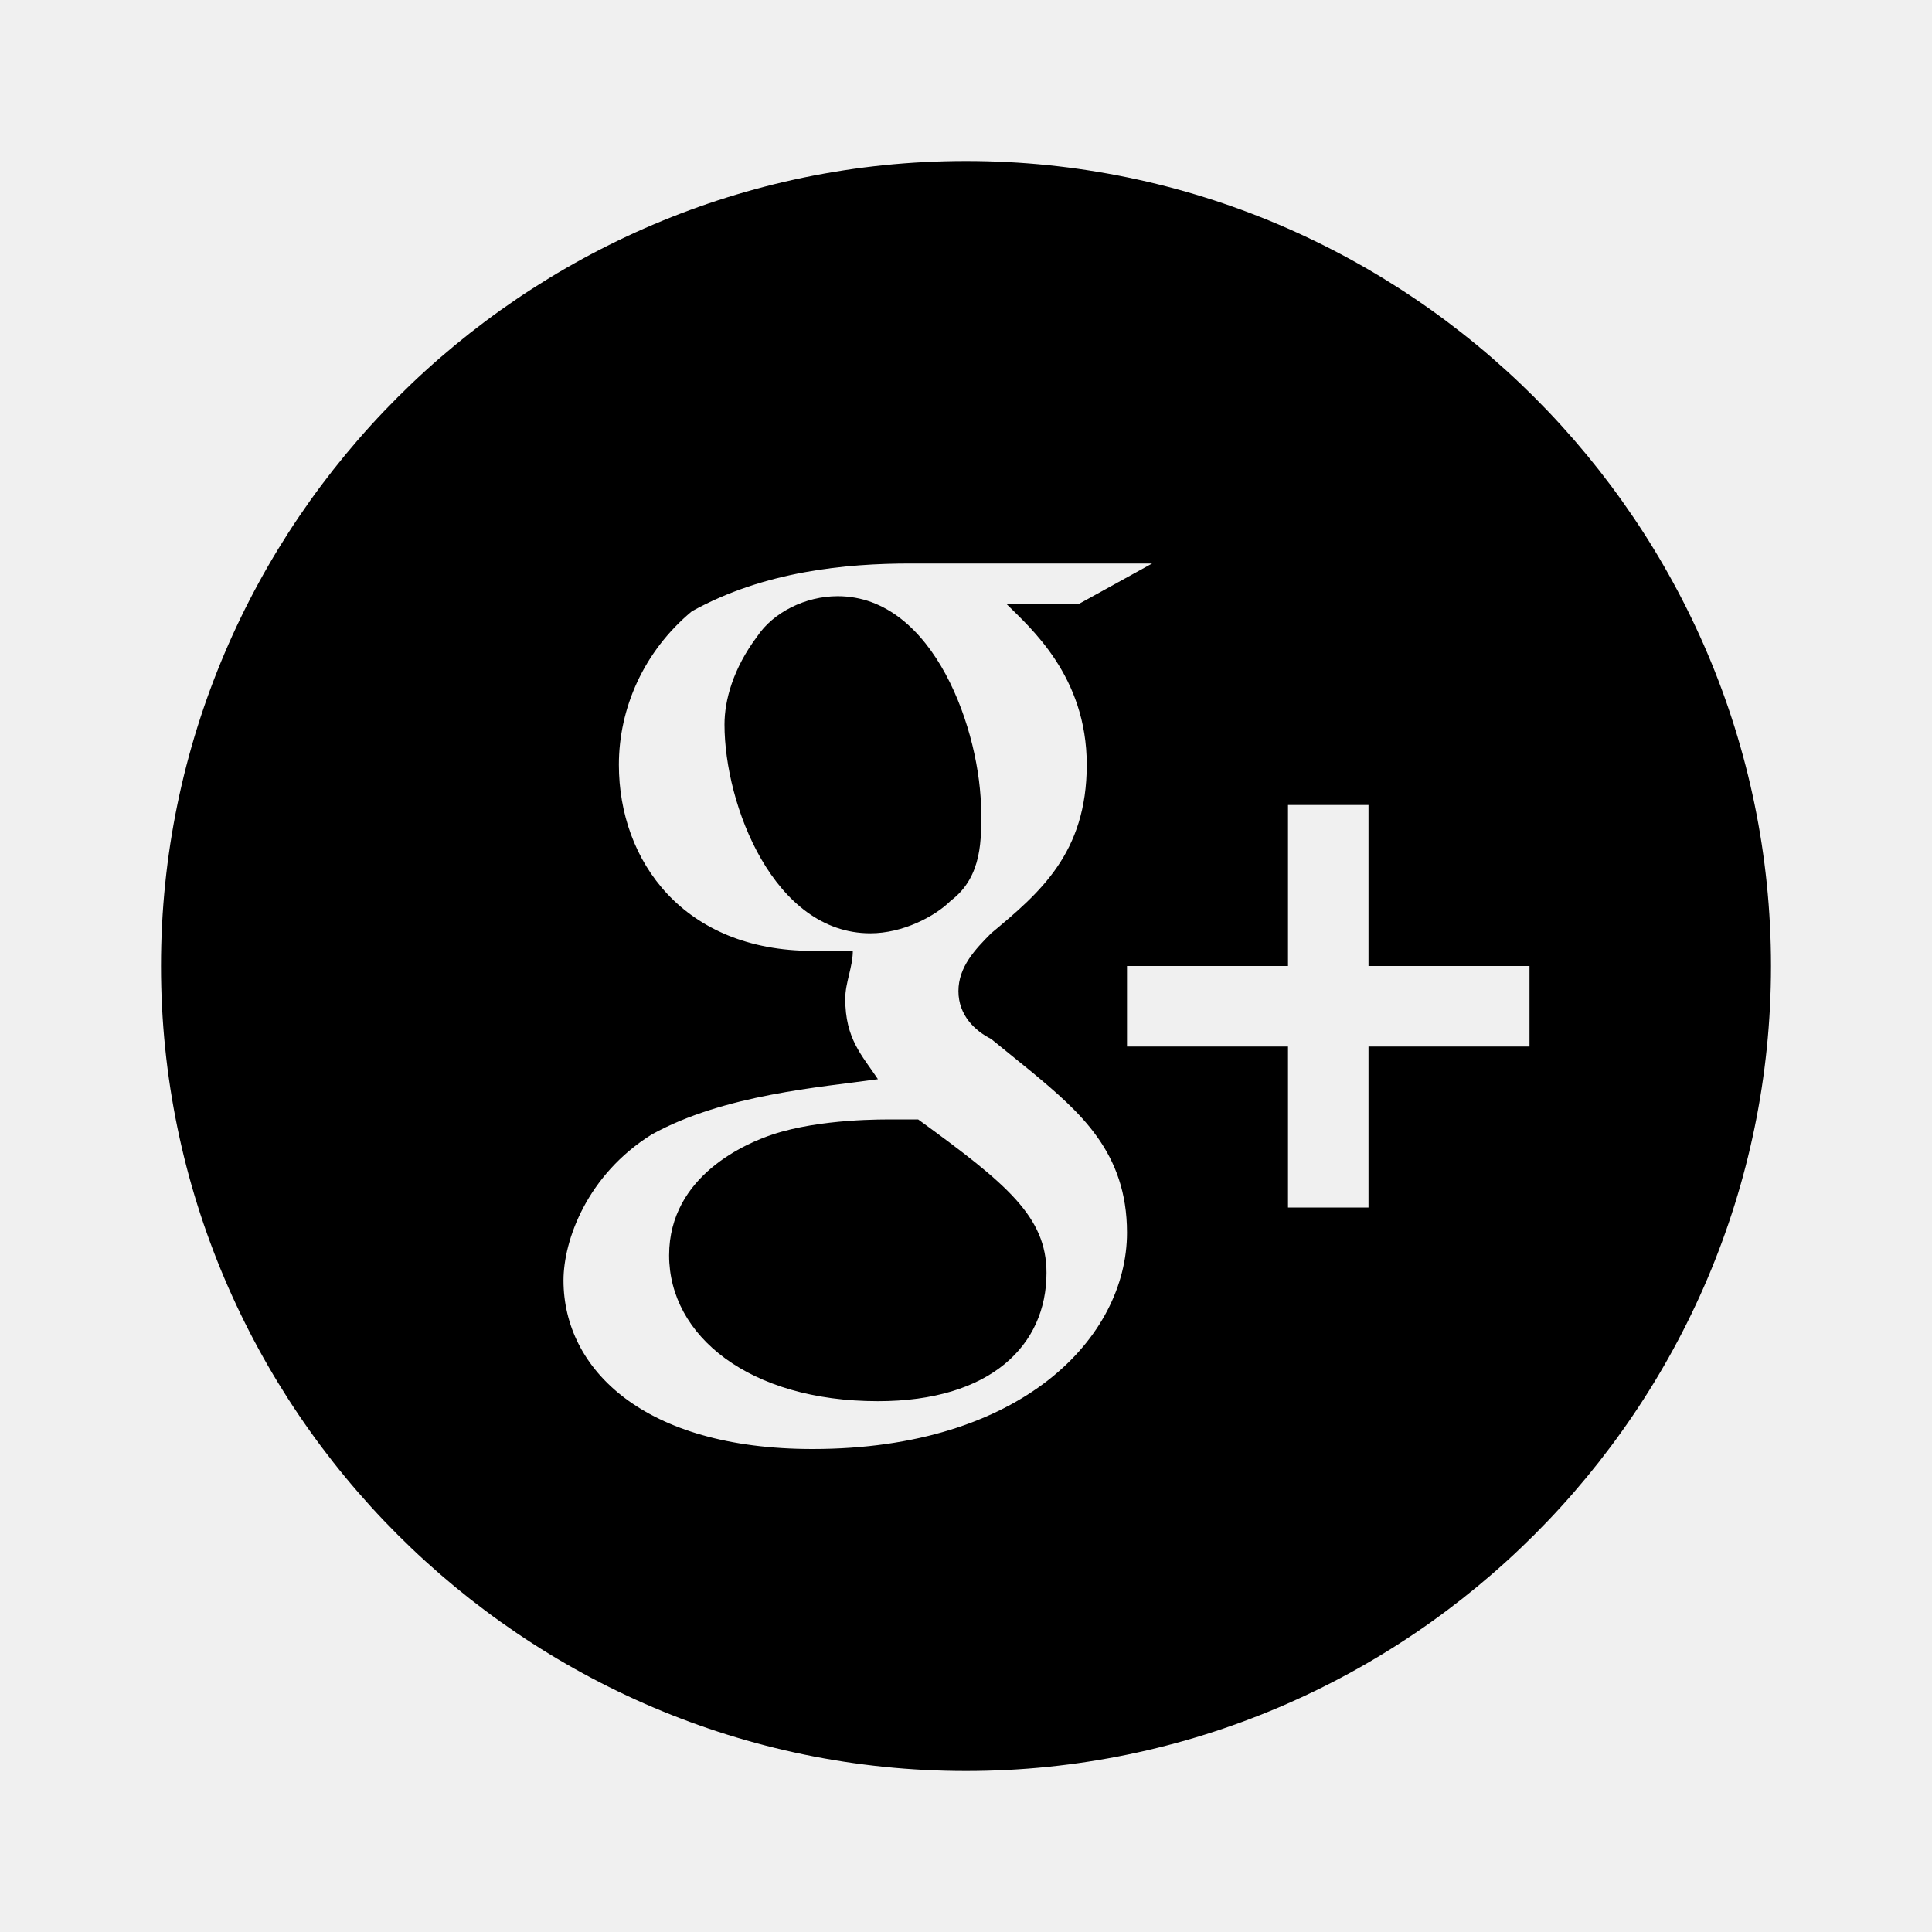
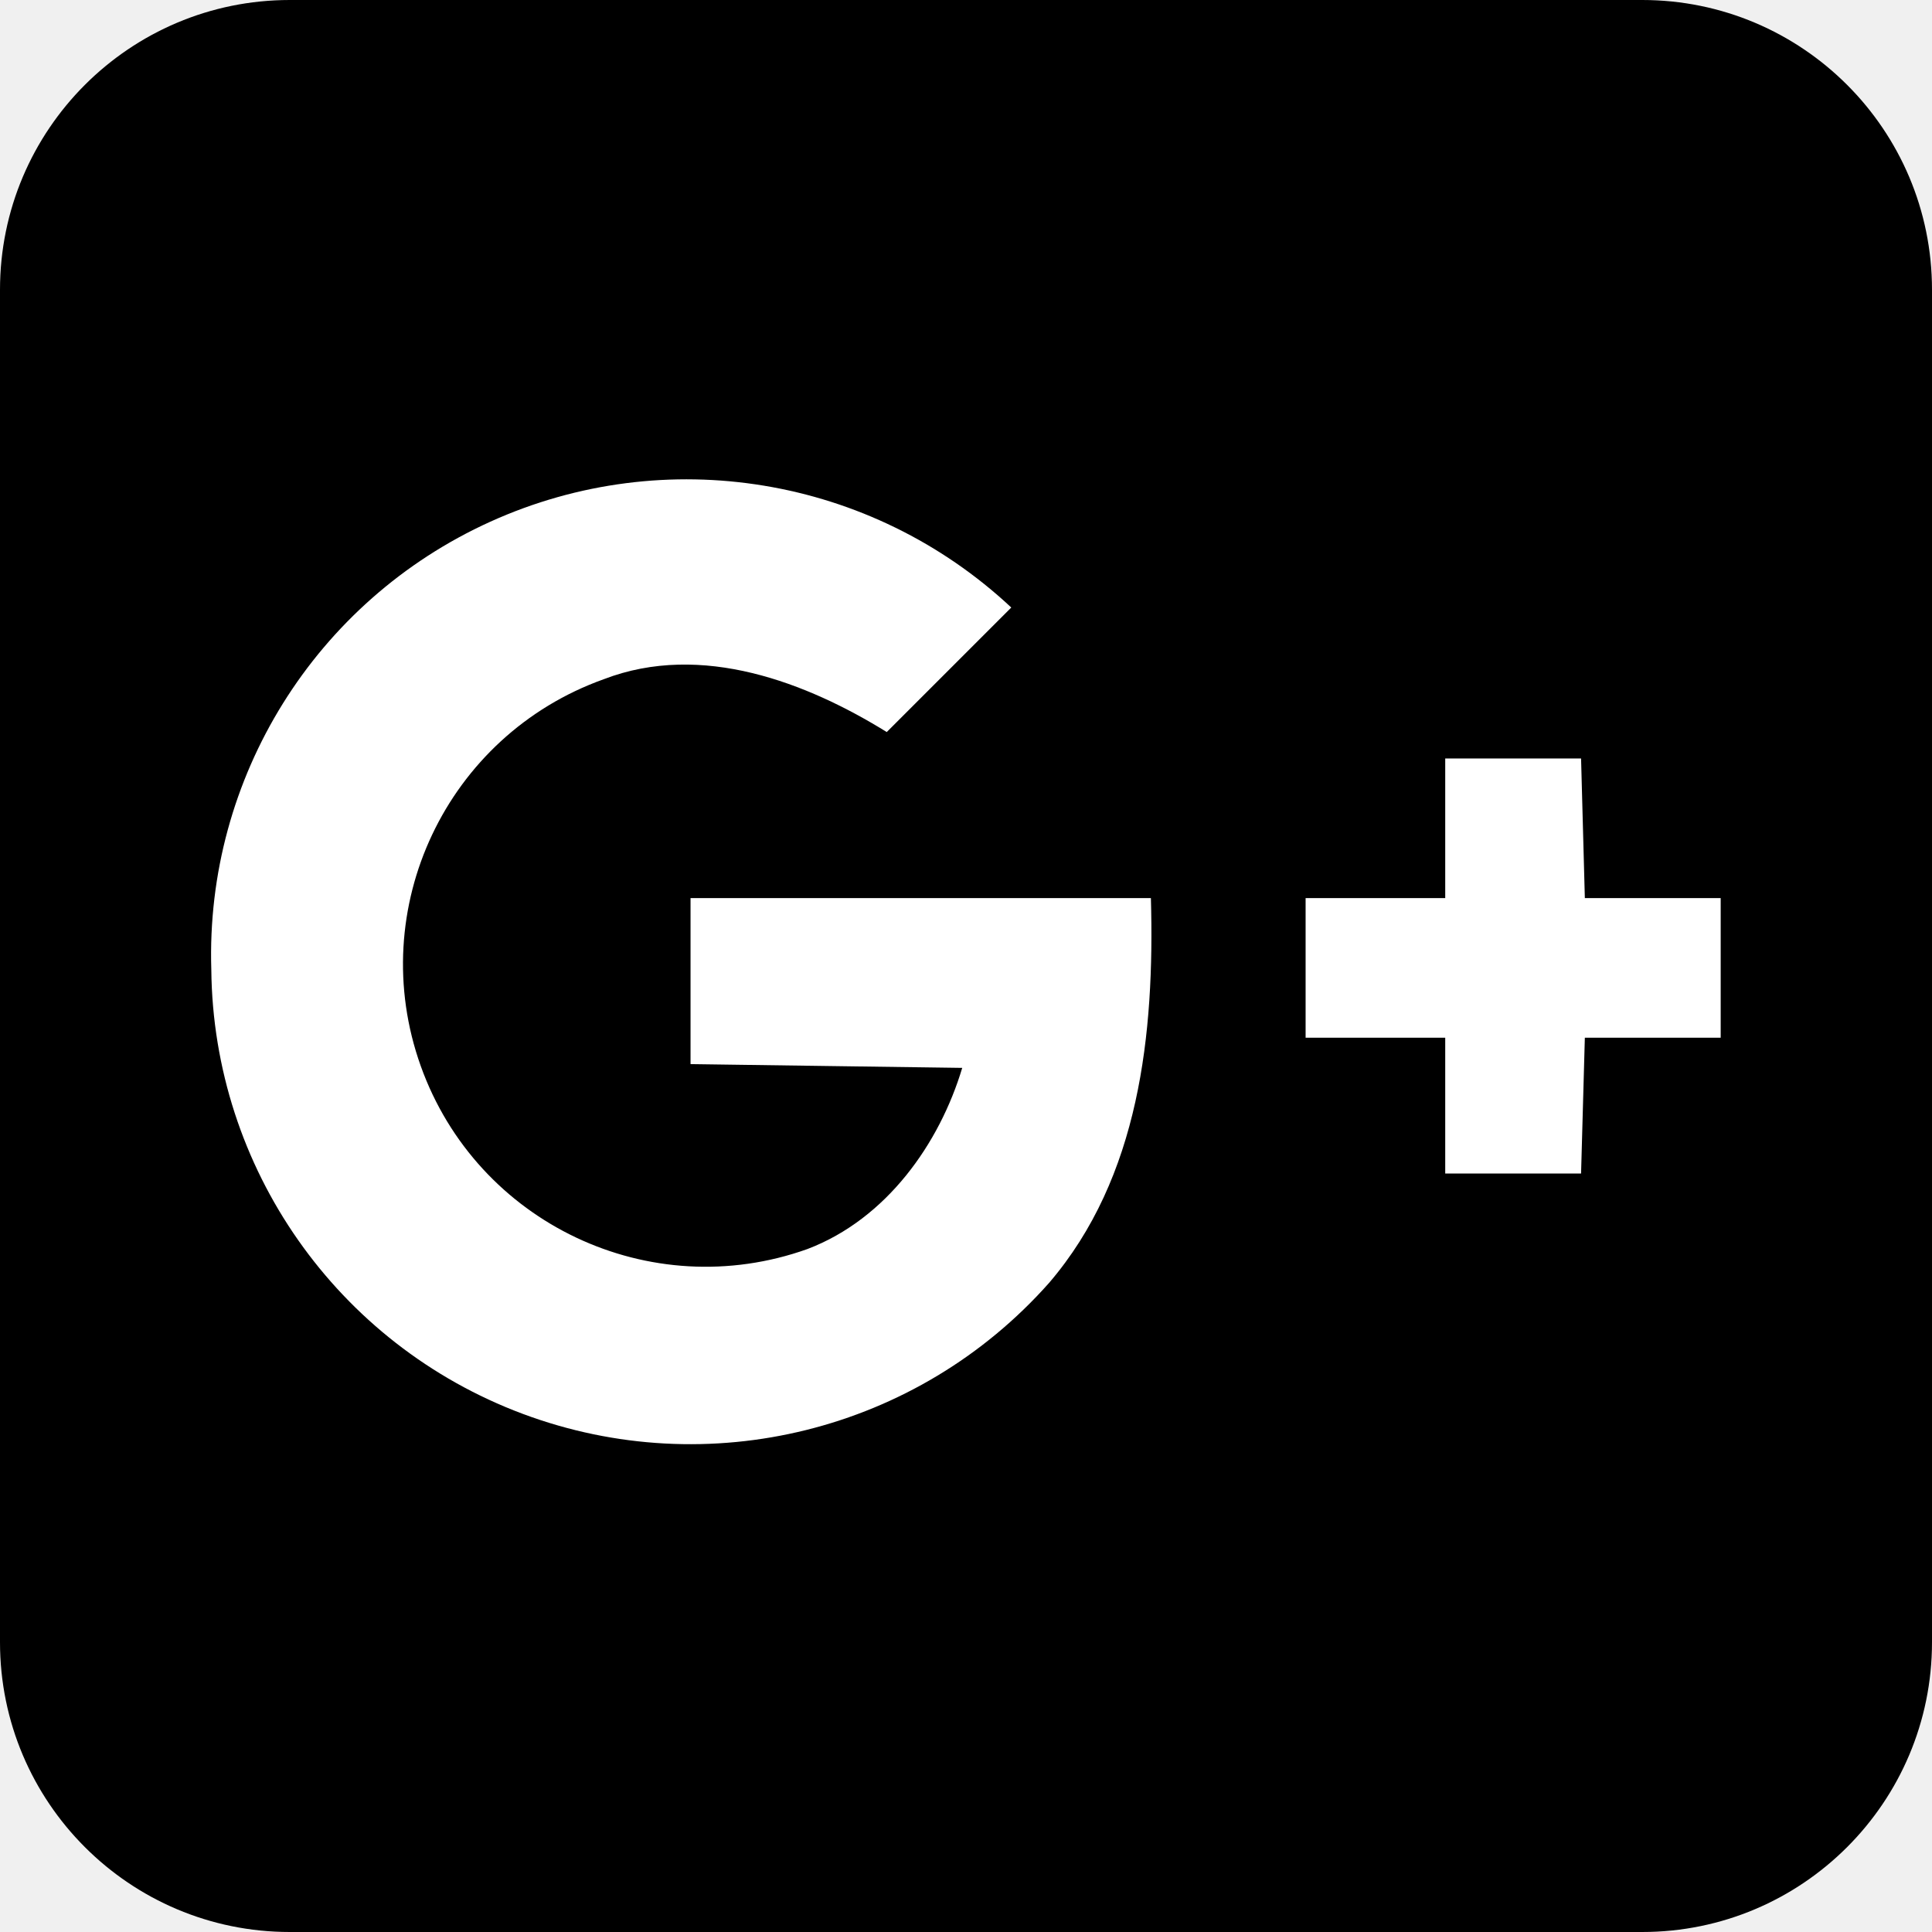
- <svg xmlns="http://www.w3.org/2000/svg" version="1.0" x="0px" y="0px" viewBox="0 0 24 24" class="icon icons8-Google-Plus">
-   <path d="M 12 2 C 6.5 2 2 6.5 2 12 C 2 17.5 6.5 22 12 22 C 17.5 22 22 17.5 22 12 C 22 6.5 17.5 2 12 2 z M 11.312 7 L 14.312 7 L 13.406 7.5 L 12.5 7.5 C 12.8 7.8 13.5 8.4 13.5 9.5 C 13.5 10.6 12.912 11.094 12.312 11.594 C 12.113 11.794 11.906 12.012 11.906 12.312 C 11.906 12.613 12.113 12.806 12.312 12.906 L 12.812 13.312 C 13.412 13.812 14 14.312 14 15.312 C 14 16.613 12.694 18 10.094 18 C 7.994 18 7 17.006 7 15.906 C 7 15.406 7.294 14.594 8.094 14.094 C 8.994 13.594 10.206 13.506 10.906 13.406 C 10.706 13.106 10.5 12.906 10.5 12.406 C 10.5 12.206 10.594 12.012 10.594 11.812 L 10.094 11.812 C 8.494 11.812 7.688 10.7 7.688 9.5 C 7.688 8.8 7.994 8.094 8.594 7.594 C 9.494 7.094 10.512 7 11.312 7 z M 10.406 7.406 C 10.006 7.406 9.606 7.606 9.406 7.906 C 9.106 8.306 9 8.7 9 9 C 9 10 9.613 11.594 10.812 11.594 C 11.213 11.594 11.613 11.387 11.812 11.188 C 12.213 10.887 12.188 10.394 12.188 10.094 C 12.188 9.094 11.606 7.406 10.406 7.406 z M 16 10 L 17 10 L 17 12 L 19 12 L 19 13 L 17 13 L 17 15 L 16 15 L 16 13 L 14 13 L 14 12 L 16 12 L 16 10 z M 11.094 13.906 C 10.994 13.906 10.194 13.894 9.594 14.094 C 9.294 14.194 8.312 14.594 8.312 15.594 C 8.312 16.594 9.306 17.406 10.906 17.406 C 12.306 17.406 13 16.712 13 15.812 C 13 15.113 12.506 14.706 11.406 13.906 L 11.094 13.906 z" />
+ <svg xmlns="http://www.w3.org/2000/svg" aria-label="Google+" role="img" viewBox="0 0 512 512" class="icon">
+   <rect width="512" height="512" rx="15%" />
+   <path fill="#fff" d="M56 257a126 126 0 0 1 212-96l-33 33c-21-13-49-24-75-14a80 80 0 1 0 54 151c21-8 35-28 41-48l-72-1v-44h122c1 36-3 74-27 102a127 127 0 0 1-222-83zm327-56h36l1 37h36v37h-36l-1 36h-36v-36h-37v-37h37z" />
</svg>
